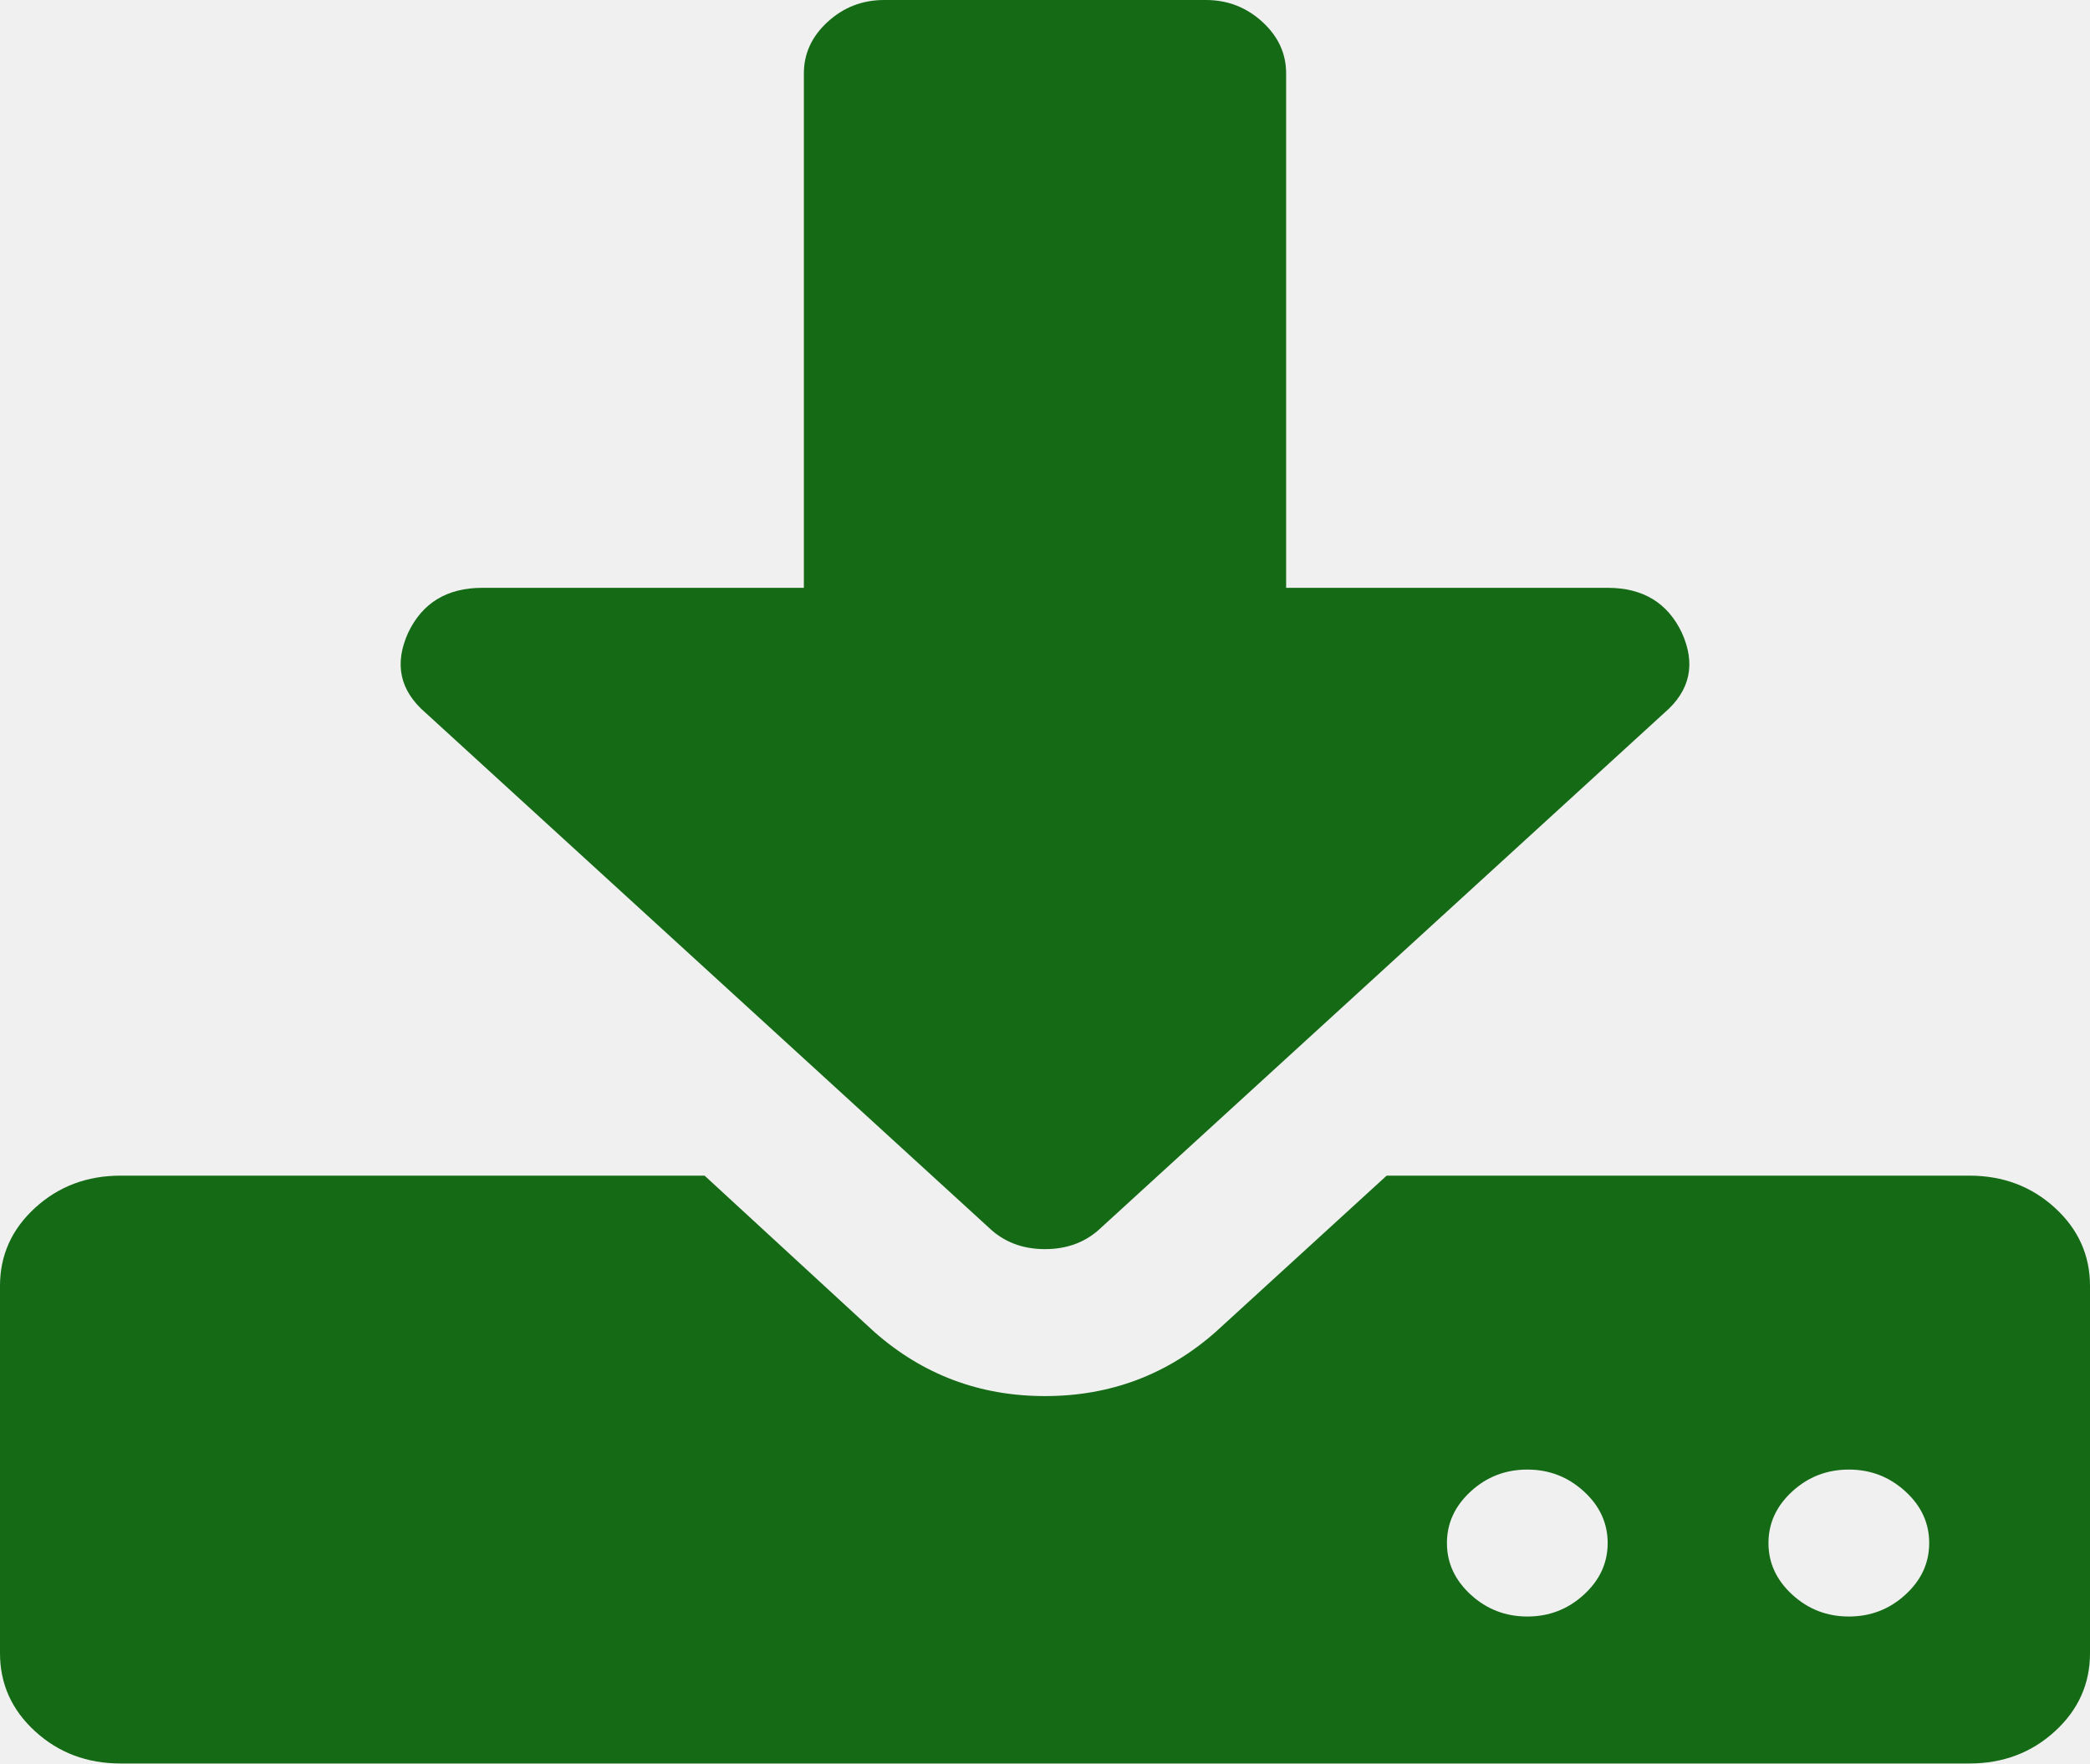
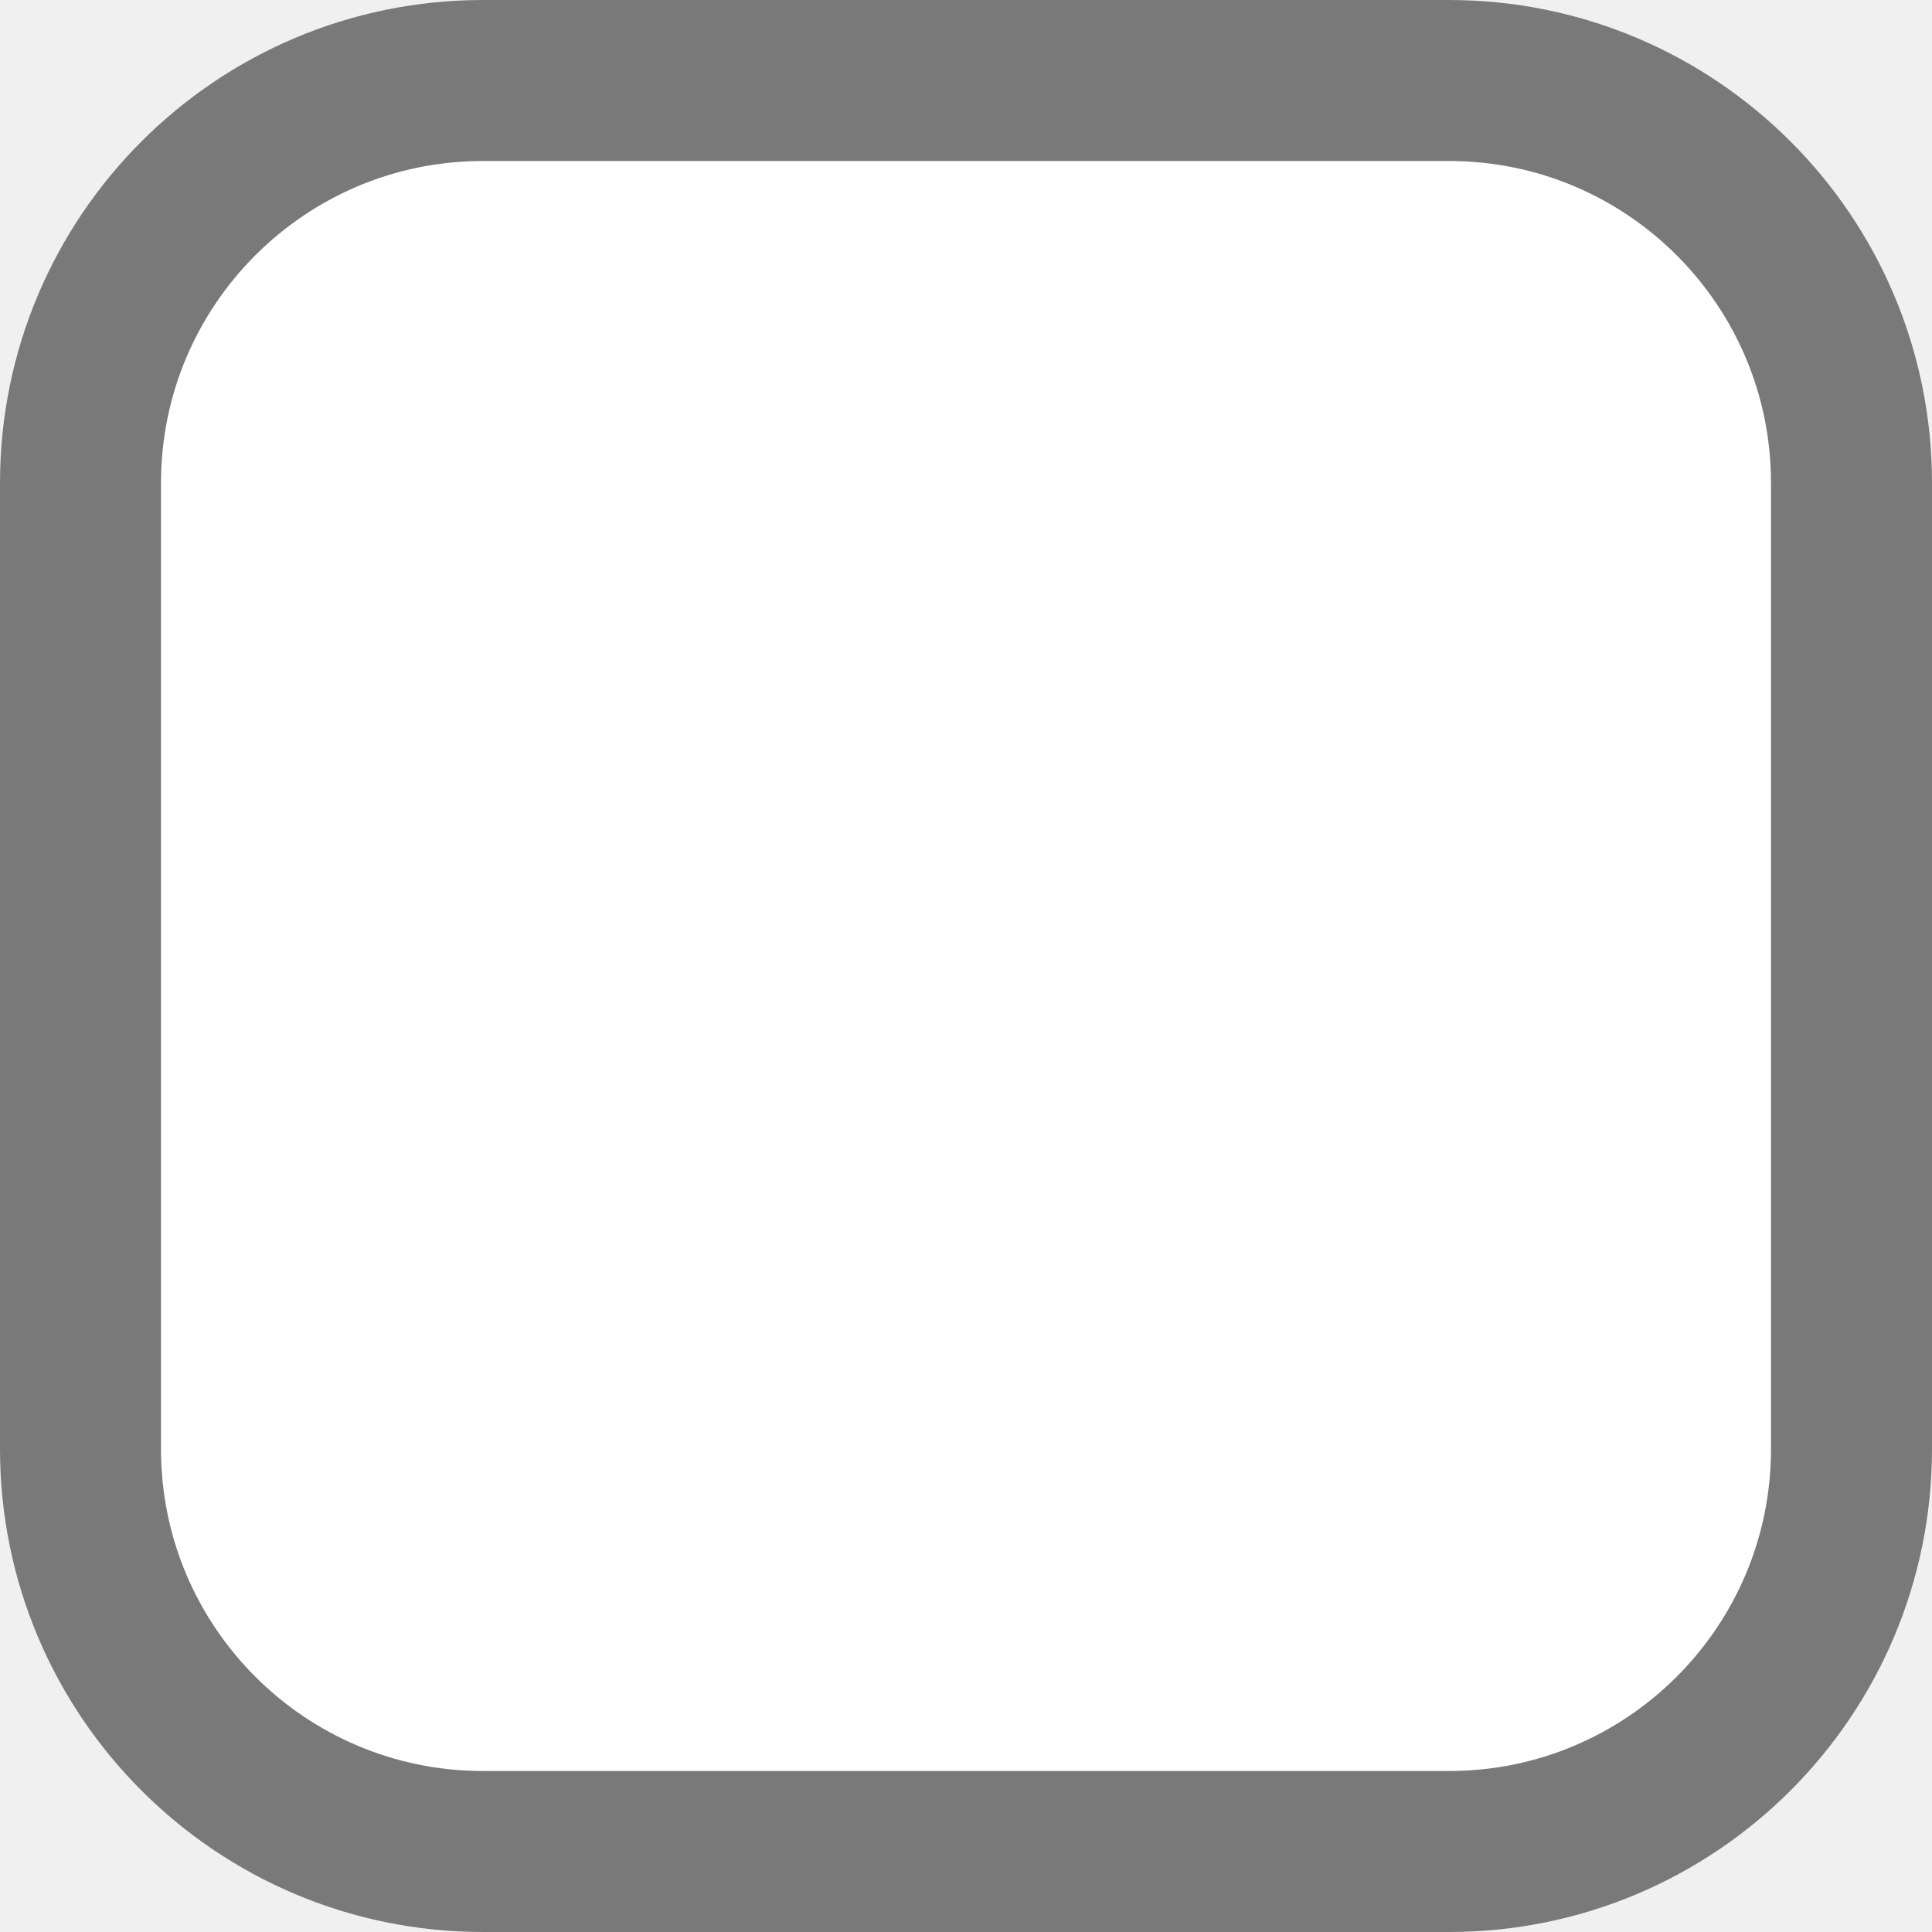
- <svg xmlns="http://www.w3.org/2000/svg" version="1.1" width="32px" height="27px">
-   <g transform="matrix(1 0 0 1 -159 -241 )">
-     <path d="M 24.25 24.416  C 24.494 24.193  24.615 23.93  24.615 23.625  C 24.615 23.32  24.494 23.057  24.25 22.834  C 24.006 22.611  23.718 22.5  23.385 22.5  C 23.051 22.5  22.763 22.611  22.519 22.834  C 22.276 23.057  22.154 23.32  22.154 23.625  C 22.154 23.93  22.276 24.193  22.519 24.416  C 22.763 24.639  23.051 24.75  23.385 24.75  C 23.718 24.75  24.006 24.639  24.25 24.416  Z M 29.173 24.416  C 29.417 24.193  29.538 23.93  29.538 23.625  C 29.538 23.32  29.417 23.057  29.173 22.834  C 28.929 22.611  28.641 22.5  28.308 22.5  C 27.974 22.5  27.686 22.611  27.442 22.834  C 27.199 23.057  27.077 23.32  27.077 23.625  C 27.077 23.93  27.199 24.193  27.442 24.416  C 27.686 24.639  27.974 24.75  28.308 24.75  C 28.641 24.75  28.929 24.639  29.173 24.416  Z M 31.462 18.492  C 31.821 18.82  32 19.219  32 19.688  L 32 25.312  C 32 25.781  31.821 26.18  31.462 26.508  C 31.103 26.836  30.667 27  30.154 27  L 1.846 27  C 1.333 27  0.897 26.836  0.538 26.508  C 0.179 26.18  0 25.781  0 25.312  L 0 19.688  C 0 19.219  0.179 18.82  0.538 18.492  C 0.897 18.164  1.333 18  1.846 18  L 10.788 18  L 13.385 20.391  C 14.128 21.047  15 21.375  16 21.375  C 17 21.375  17.872 21.047  18.615 20.391  L 21.231 18  L 30.154 18  C 30.667 18  31.103 18.164  31.462 18.492  Z M 24.615 9  C 25.154 9  25.532 9.229  25.75 9.686  C 25.968 10.166  25.878 10.576  25.481 10.916  L 16.865 18.791  C 16.635 19.014  16.346 19.125  16 19.125  C 15.654 19.125  15.365 19.014  15.135 18.791  L 6.519 10.916  C 6.122 10.576  6.032 10.166  6.25 9.686  C 6.468 9.229  6.846 9  7.385 9  L 12.308 9  L 12.308 1.125  C 12.308 0.82  12.429 0.557  12.673 0.334  C 12.917 0.111  13.205 0  13.538 0  L 18.462 0  C 18.795 0  19.083 0.111  19.327 0.334  C 19.571 0.557  19.692 0.82  19.692 1.125  L 19.692 9  L 24.615 9  Z " fill-rule="nonzero" fill="#146a15" stroke="none" transform="matrix(1 0 0 1 159 241 )" />
-   </g>
+ <svg xmlns="http://www.w3.org/2000/svg" version="1.1" width="12px" height="12px" viewBox="1485 77  12 12">
+   <path d="M 1485.5 80  A 2.5 2.5 0 0 1 1488 77.5 L 1494 77.5  A 2.5 2.5 0 0 1 1496.5 80 L 1496.5 86  A 2.5 2.5 0 0 1 1494 88.5 L 1488 88.5  A 2.5 2.5 0 0 1 1485.5 86 L 1485.5 80  Z " fill-rule="nonzero" fill="#ffffff" stroke="none" />
+   <path d="M 1485.5 80  A 2.5 2.5 0 0 1 1488 77.5 L 1494 77.5  A 2.5 2.5 0 0 1 1496.5 80 L 1496.5 86  A 2.5 2.5 0 0 1 1494 88.5 L 1488 88.5  A 2.5 2.5 0 0 1 1485.5 86 L 1485.5 80  Z " stroke-width="1" stroke="#797979" fill="none" />
</svg>
